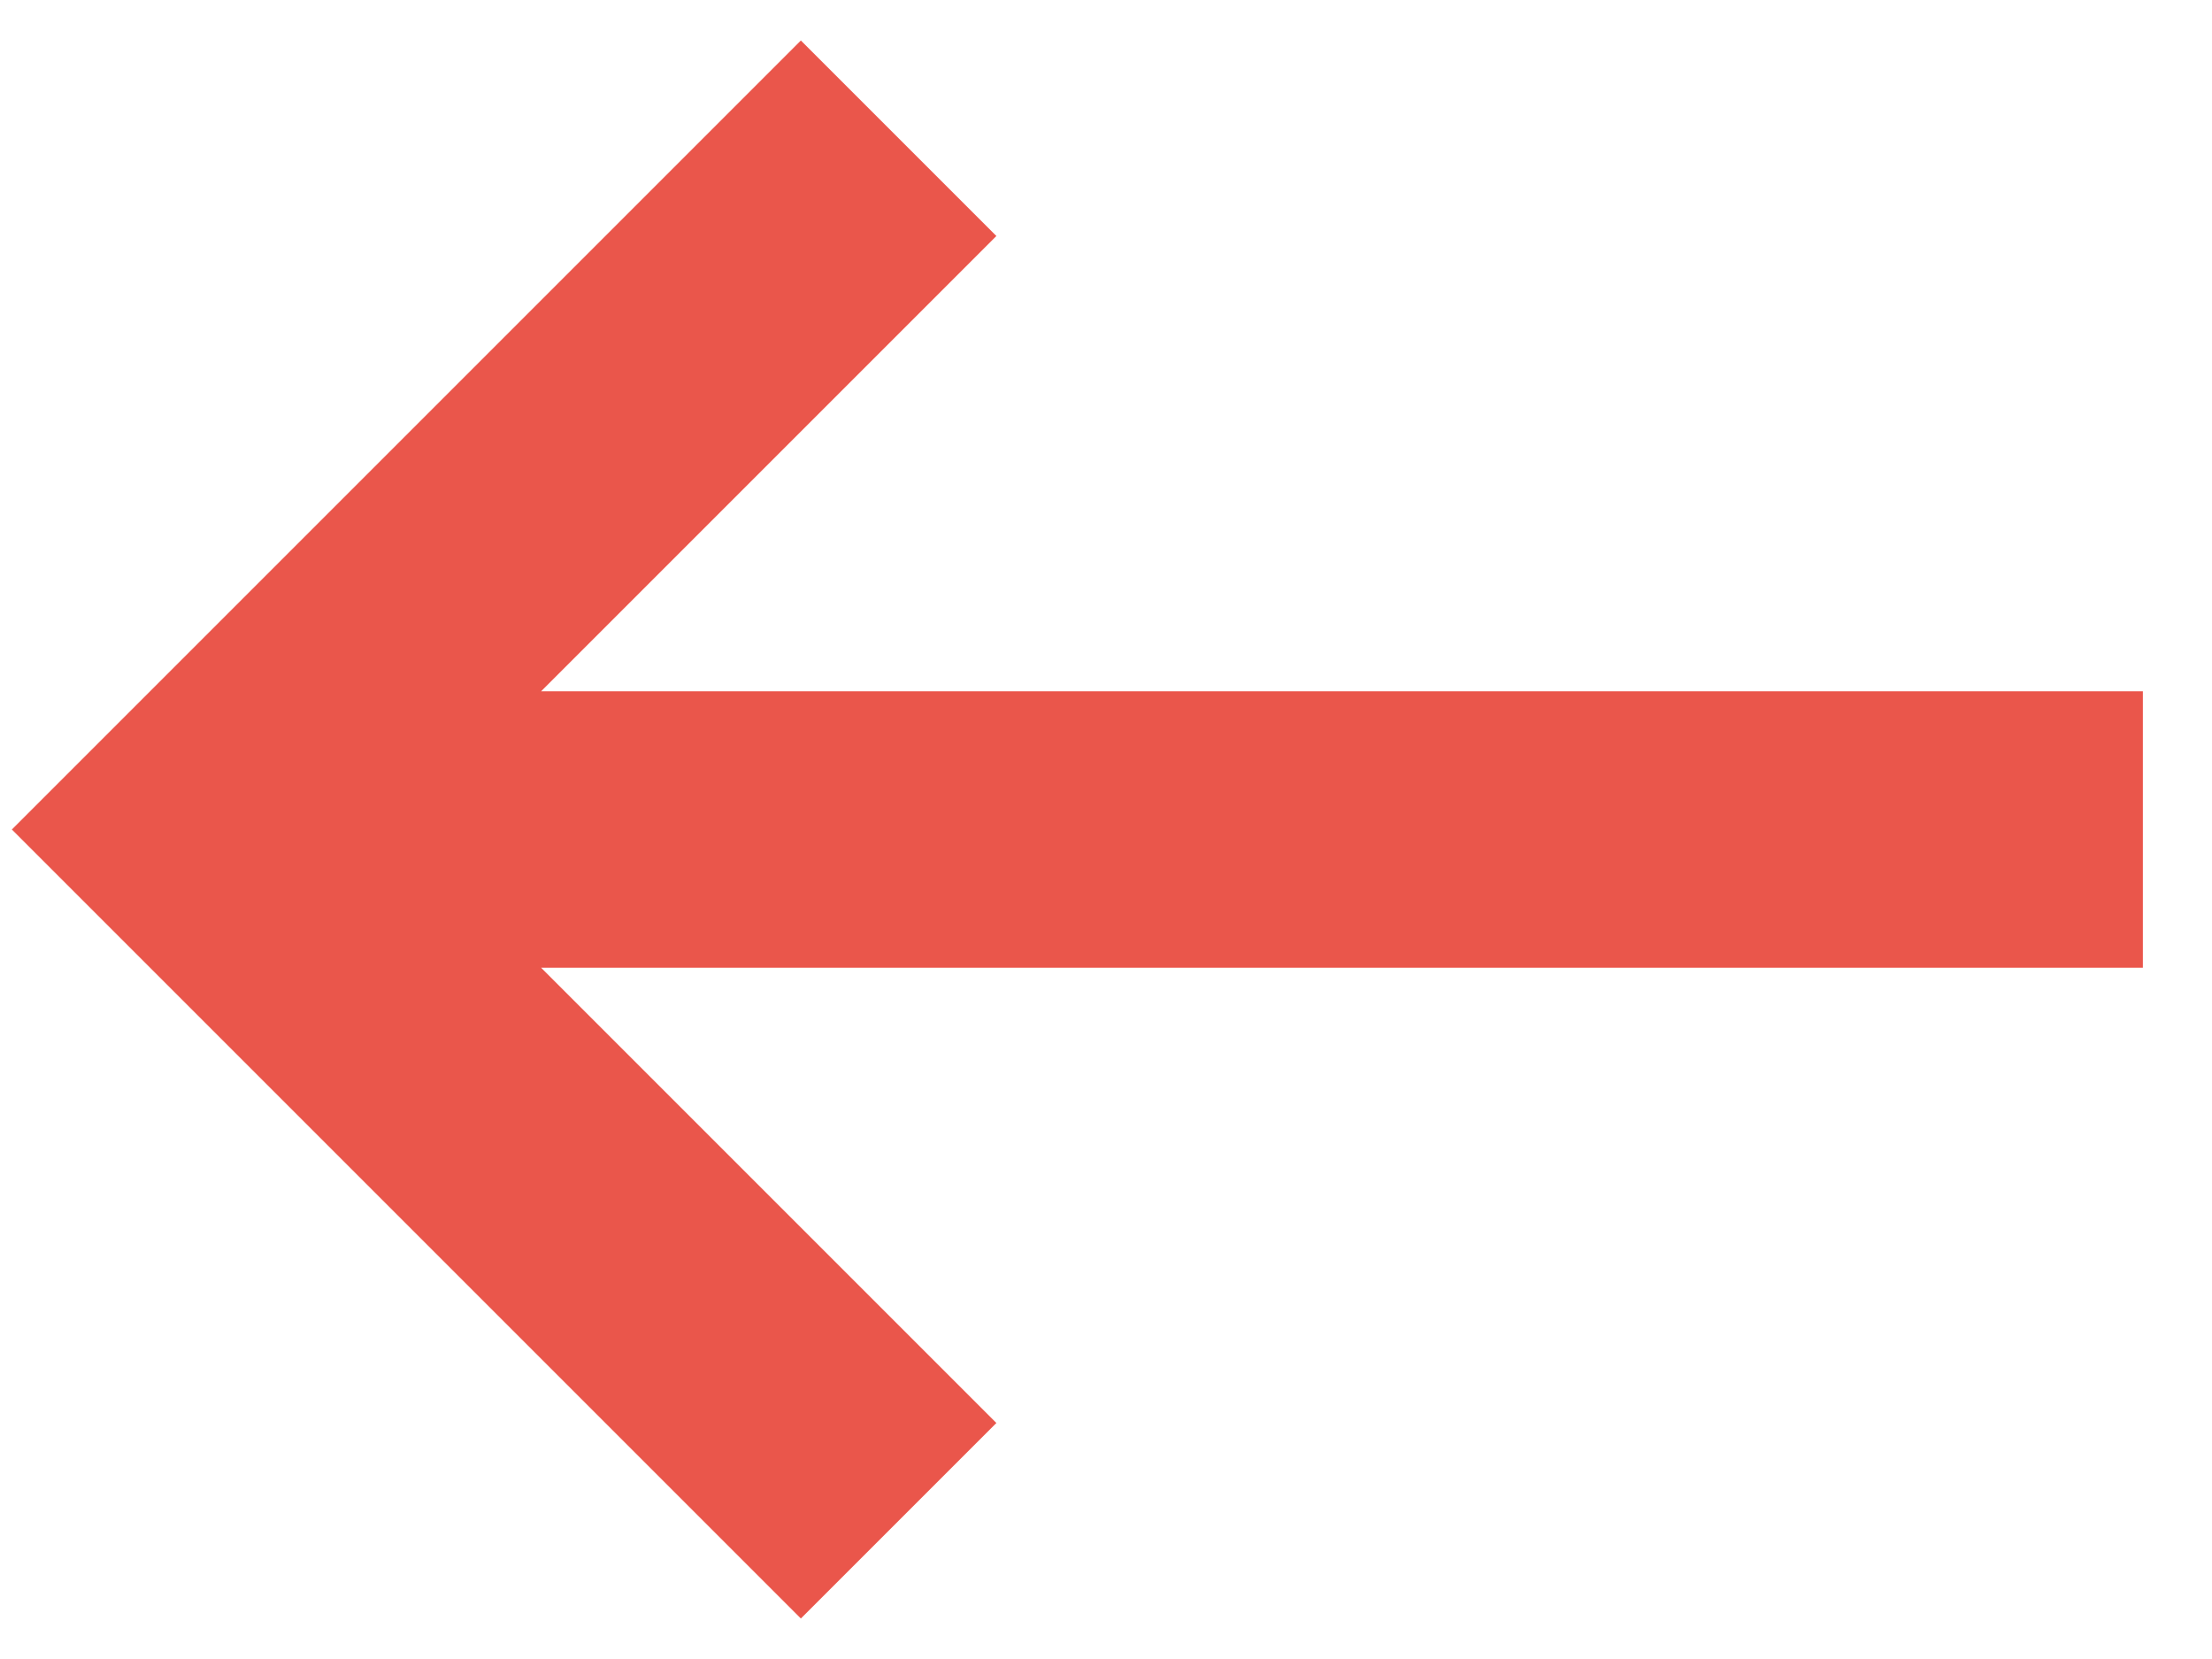
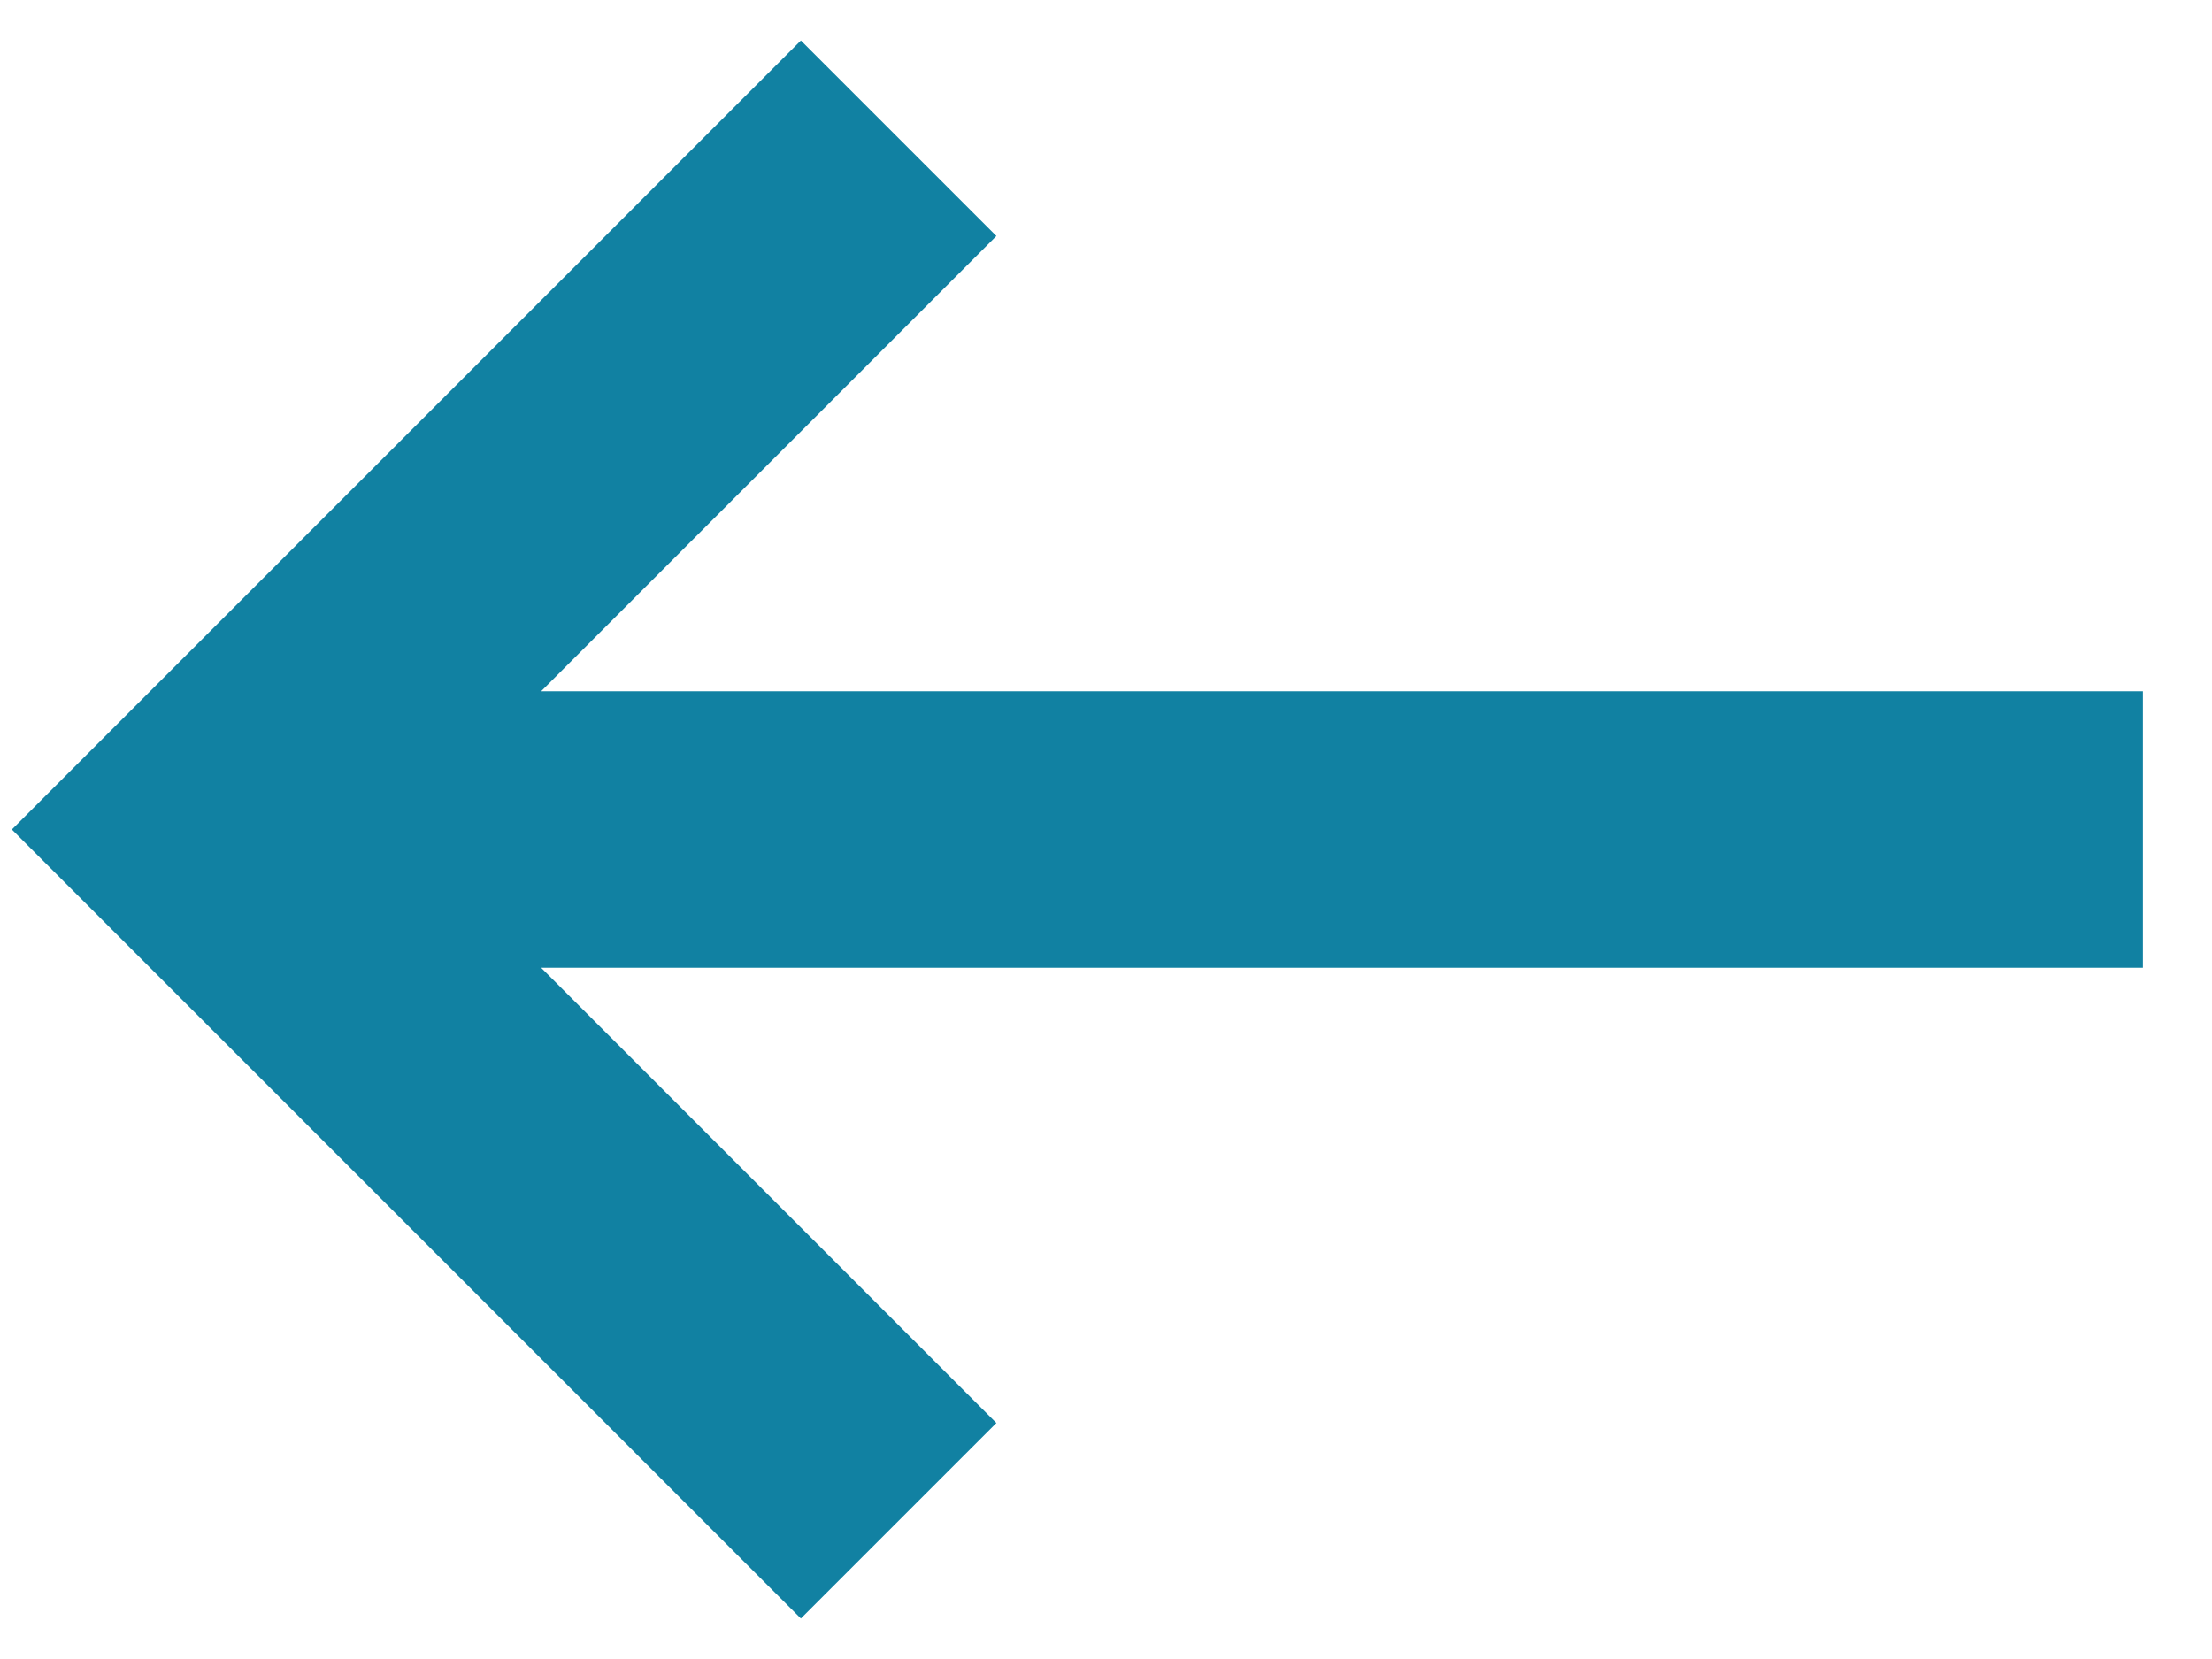
<svg xmlns="http://www.w3.org/2000/svg" width="16px" height="12px" viewBox="0 0 16 12" version="1.1">
  <defs />
  <g id="assets" stroke="none" stroke-width="1" fill="none" fill-rule="evenodd">
-     <g id="arrows" stroke="#EA564B" stroke-width="2">
+     <g id="arrows" stroke="#1181a2" stroke-width="2">
      <path d="M15,6 L15.5,5.5 L15,6 L15.5,6.5 L15,6 Z M15,6 L10,11 L15,6 L10,1 L15,6 Z M1,6 L15,6 L1,6 Z" id="button-previous-arrow" transform="translate(8.25, 6) scale(-1, 1) translate(-8.25, -6) " />
    </g>
  </g>
</svg>
